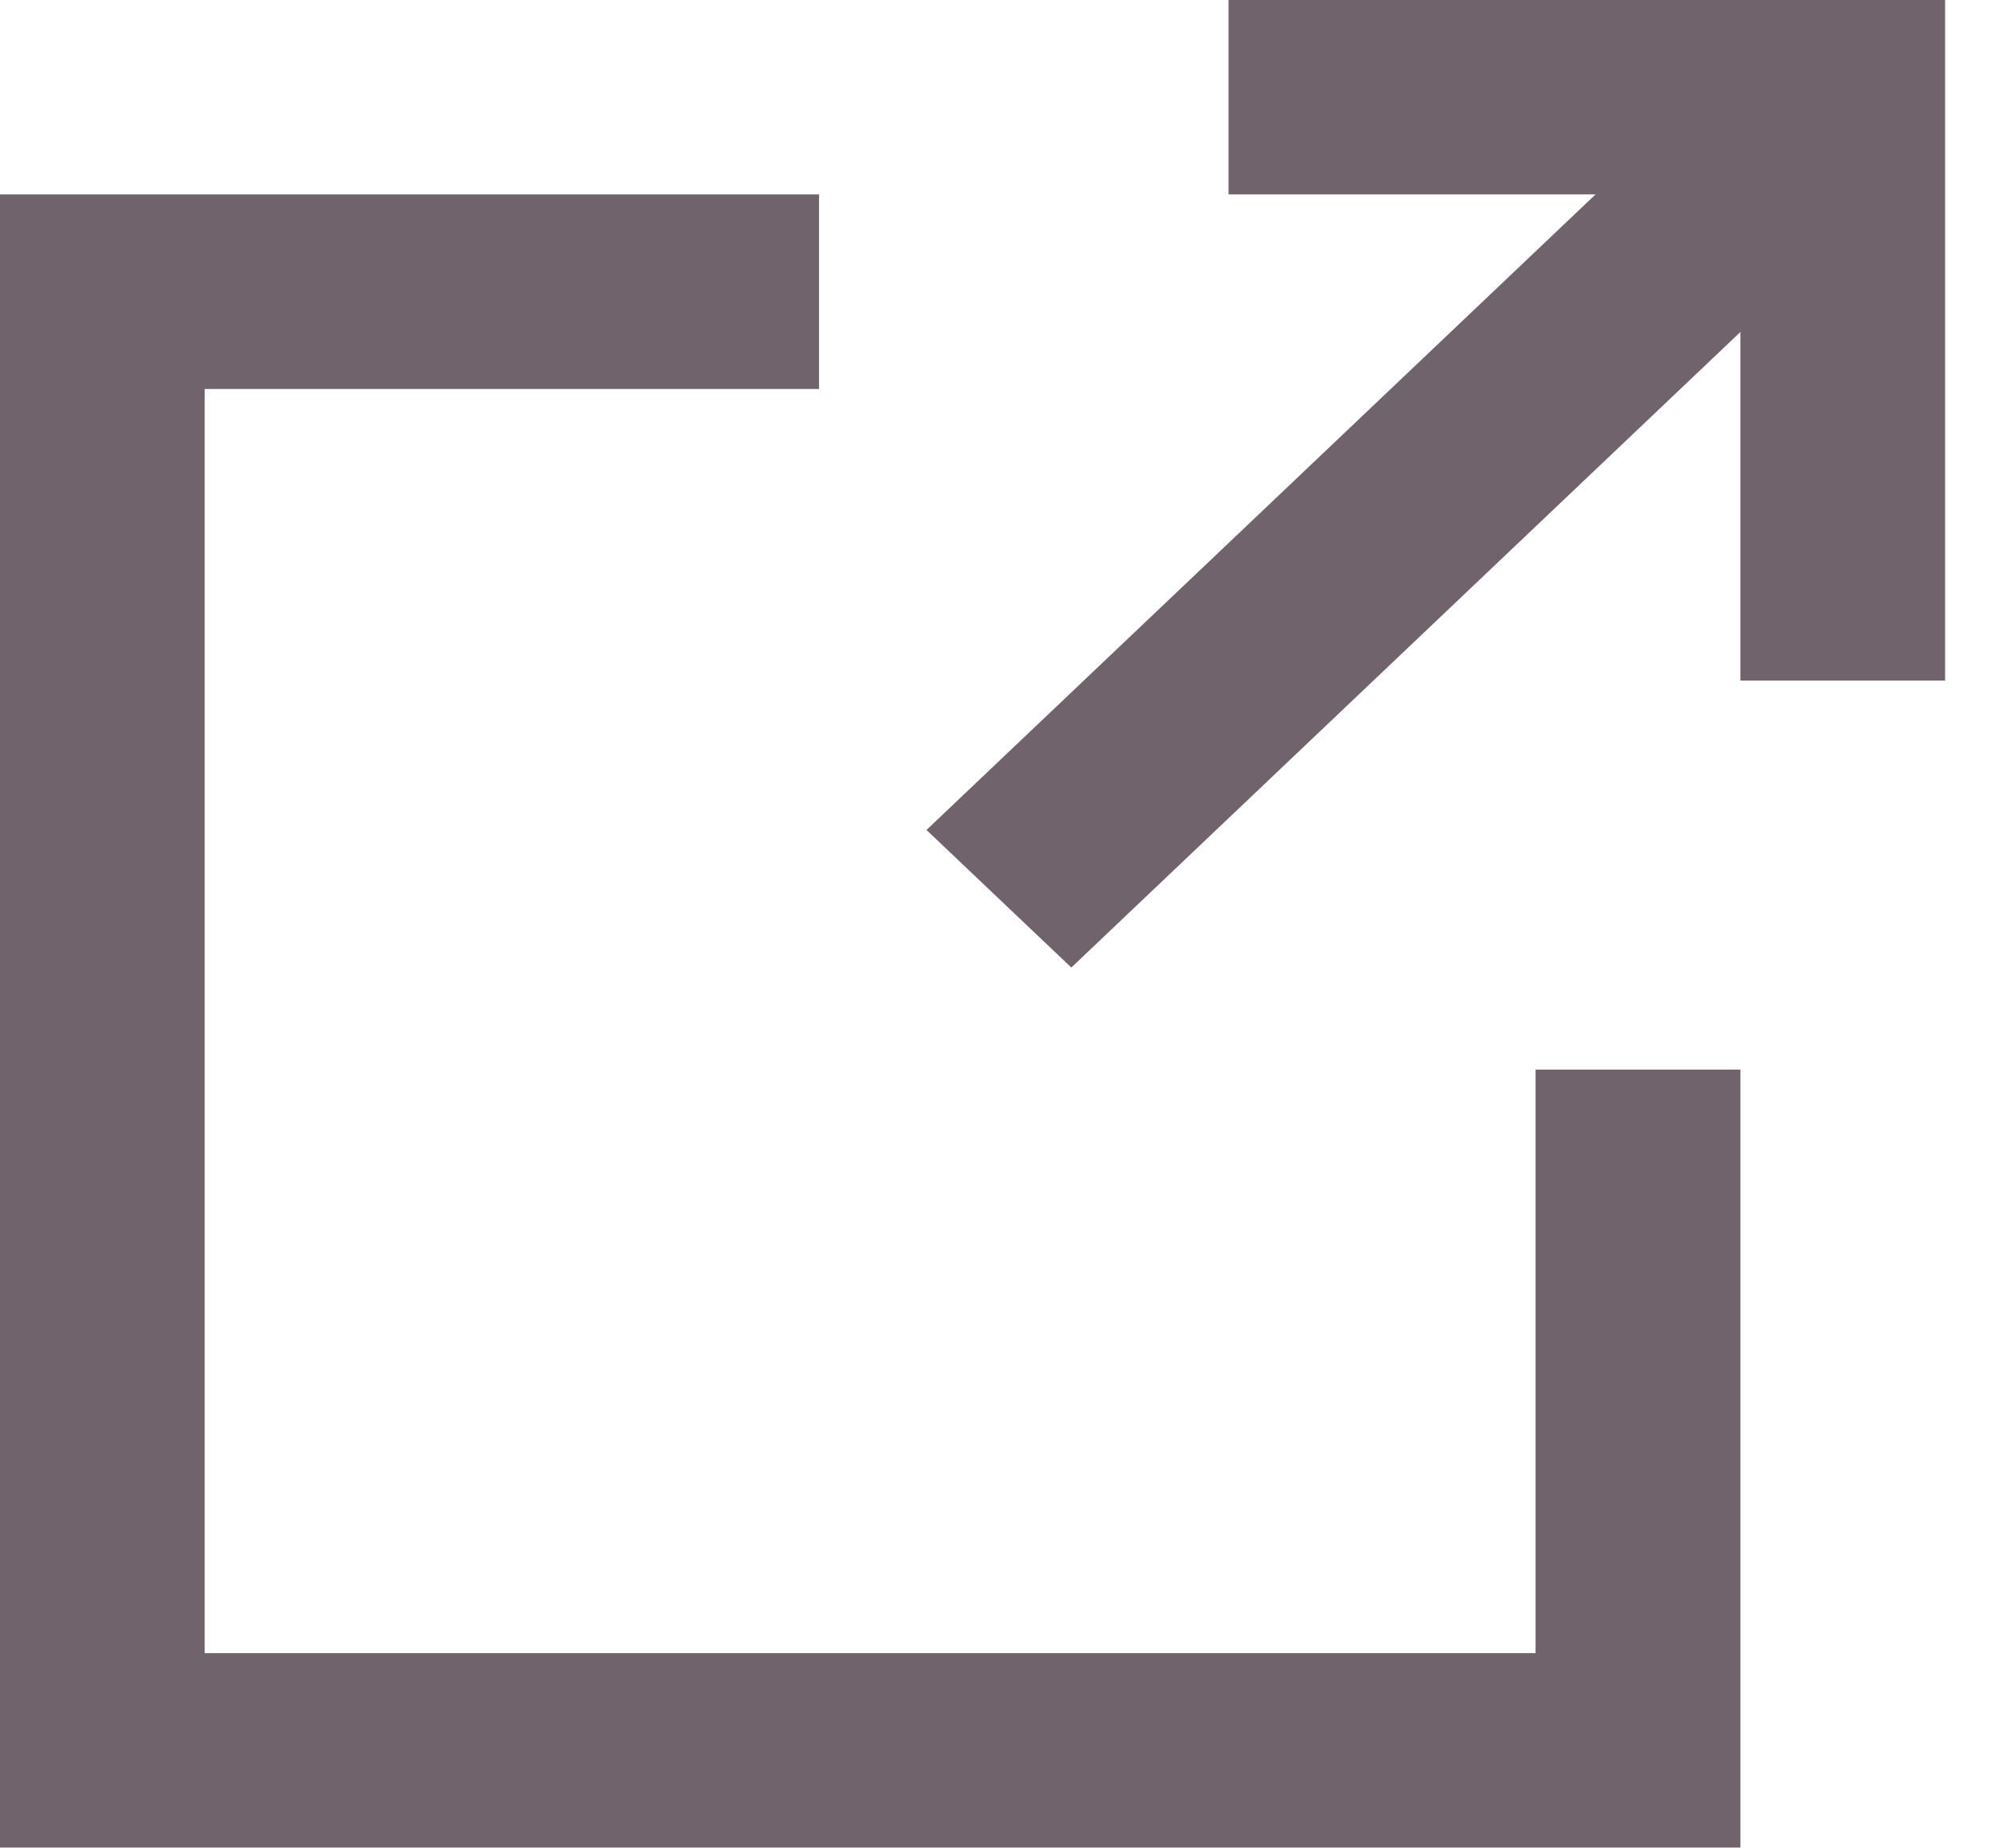
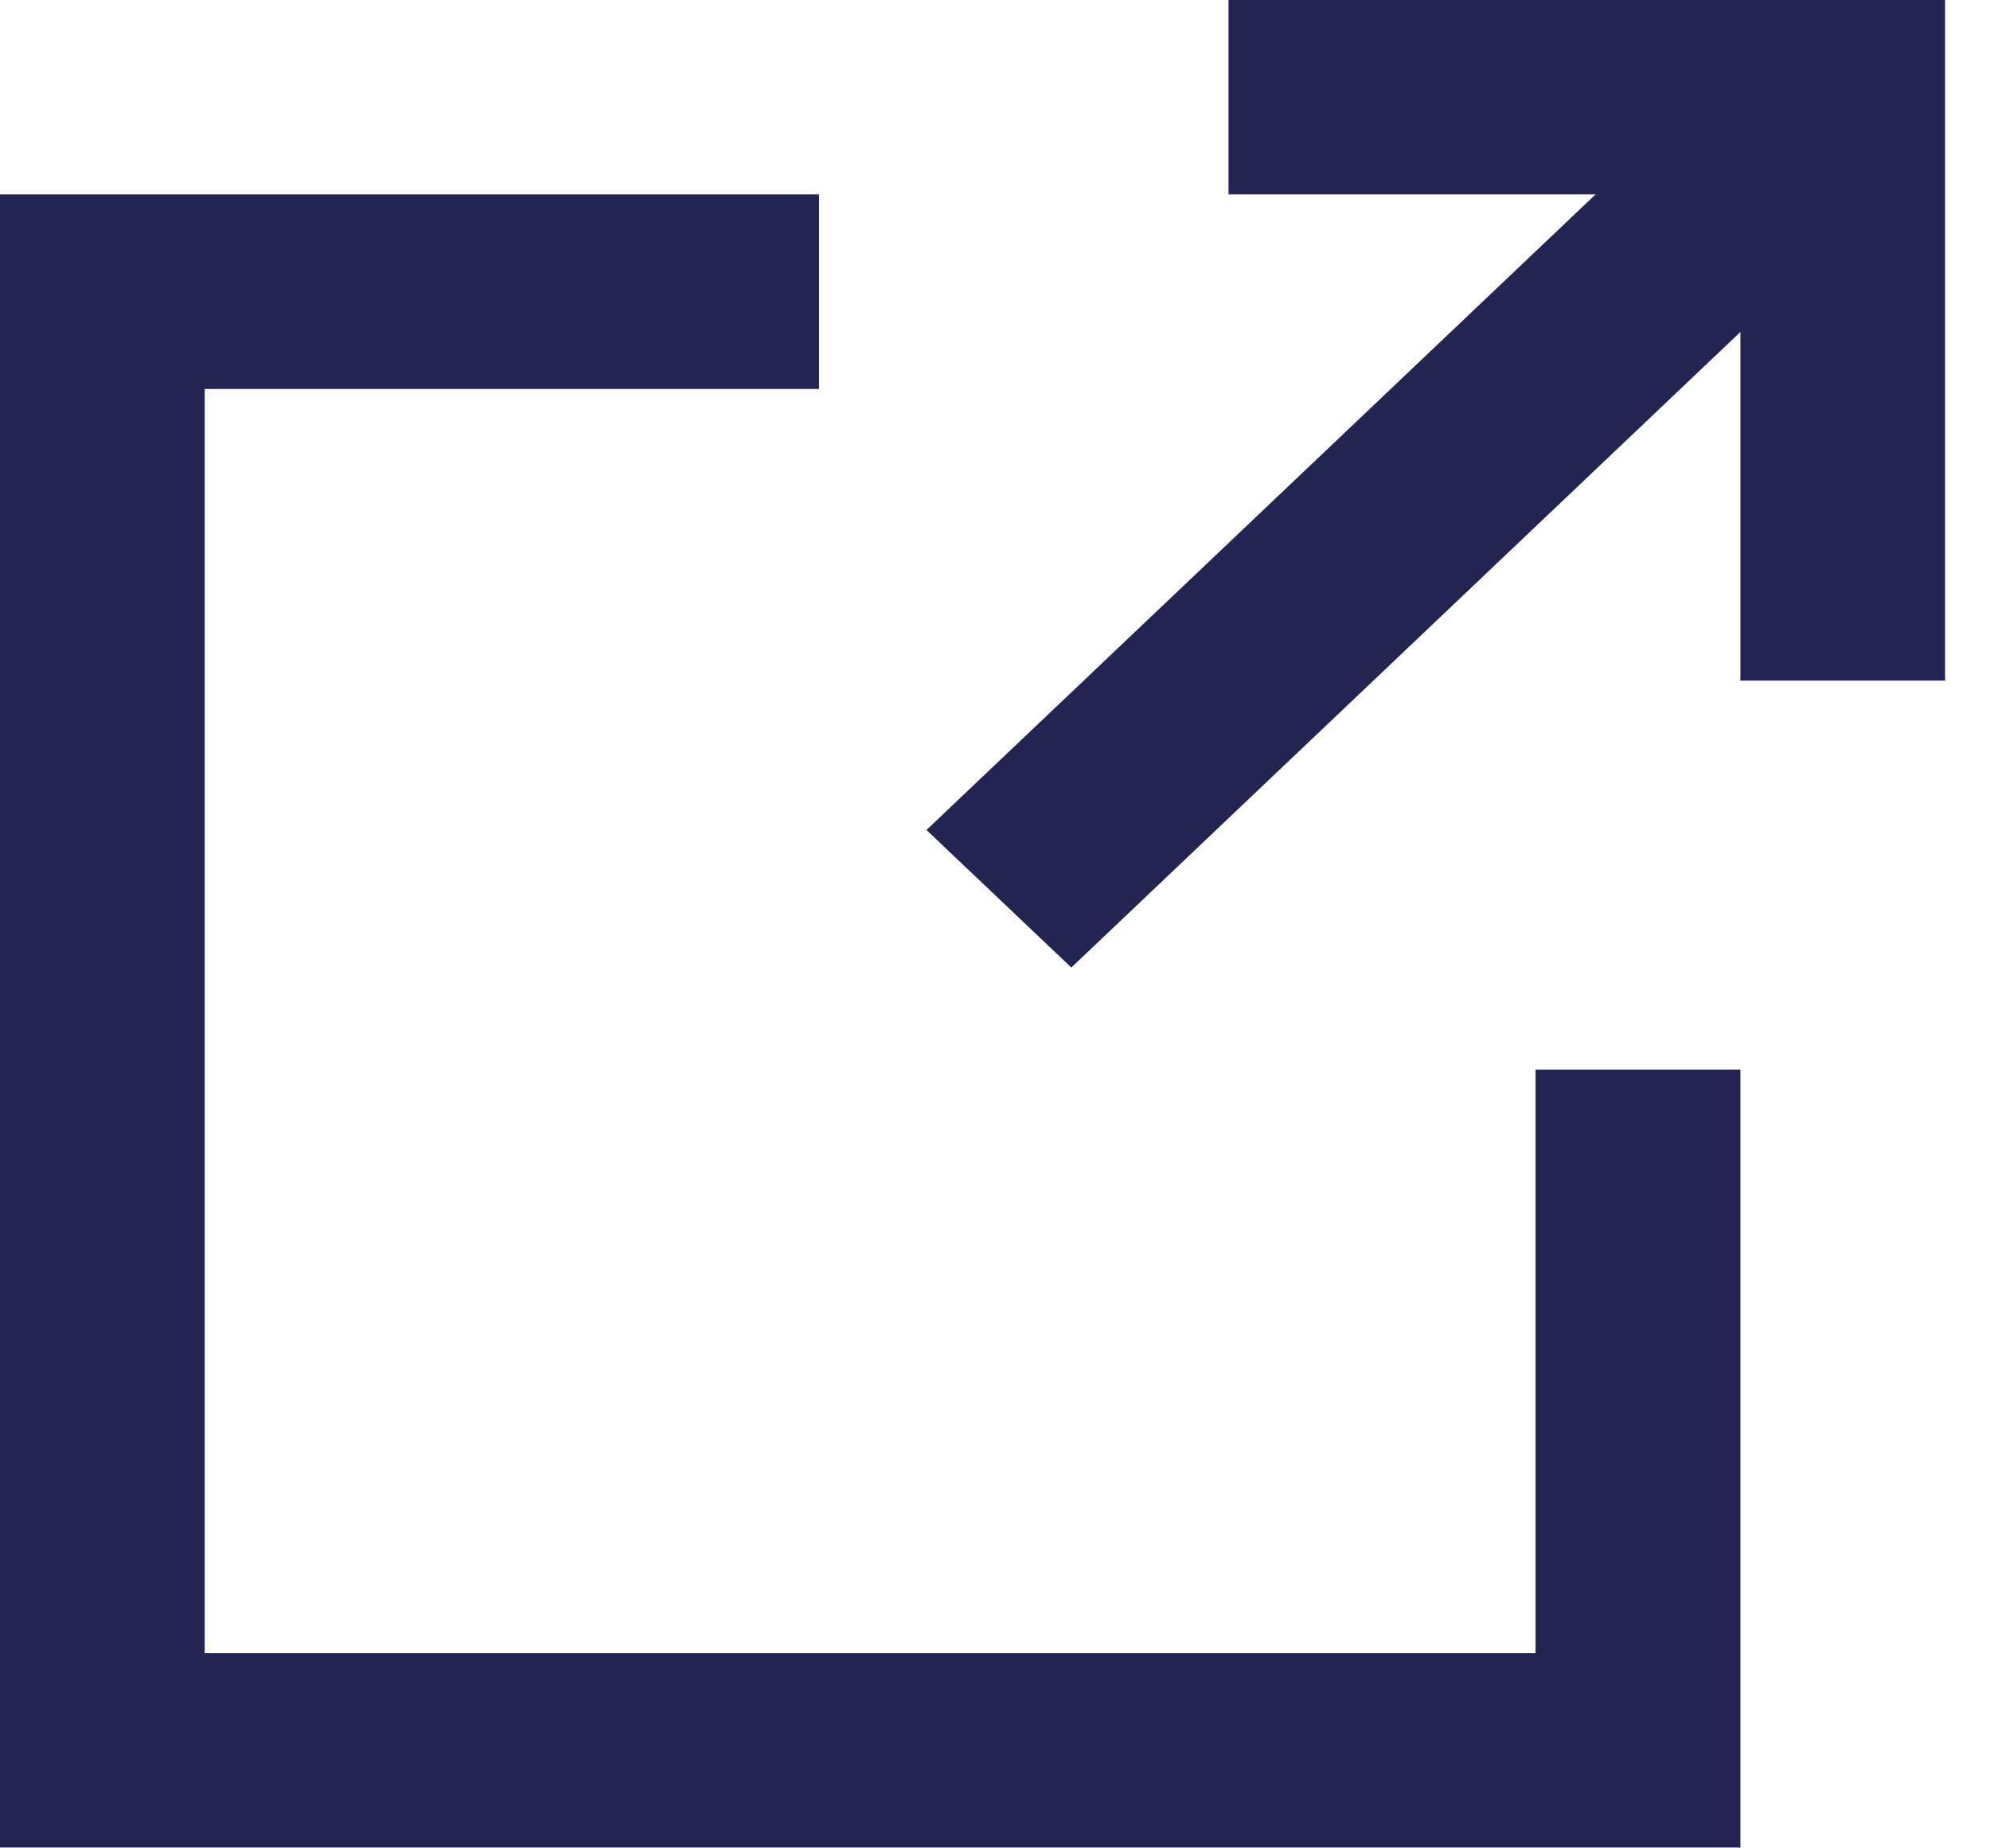
<svg xmlns="http://www.w3.org/2000/svg" width="14px" height="13px" viewBox="0 0 14 13" version="1.1">
  <g id="Page-1" stroke="none" stroke-width="1" fill="none" fill-rule="evenodd">
-     <g id="Main-Screen-Copy-10" transform="translate(-263, -506)" fill="#71636C">
-       <g id="blank-target" transform="translate(263, 506)">
+     <g id="Main-Screen-Copy-17" transform="translate(-267, -698)" fill="#242453">
+       <g id="blank-target" transform="translate(267, 698)">
        <polygon id="Path" points="5.762 1.368 5.762 2.737 1.44 2.737 1.44 11.632 10.803 11.632 10.803 7.526 12.244 7.526 12.244 13 0 13 0 1.368" />
        <polygon id="Path" points="13.684 0 13.684 4.789 12.244 4.789 12.244 1.368 8.643 1.368 8.643 0" />
        <polygon id="Rectangle" points="6.518 5.84 12.629 0.034 13.648 1.002 7.537 6.808" />
      </g>
    </g>
  </g>
</svg>
